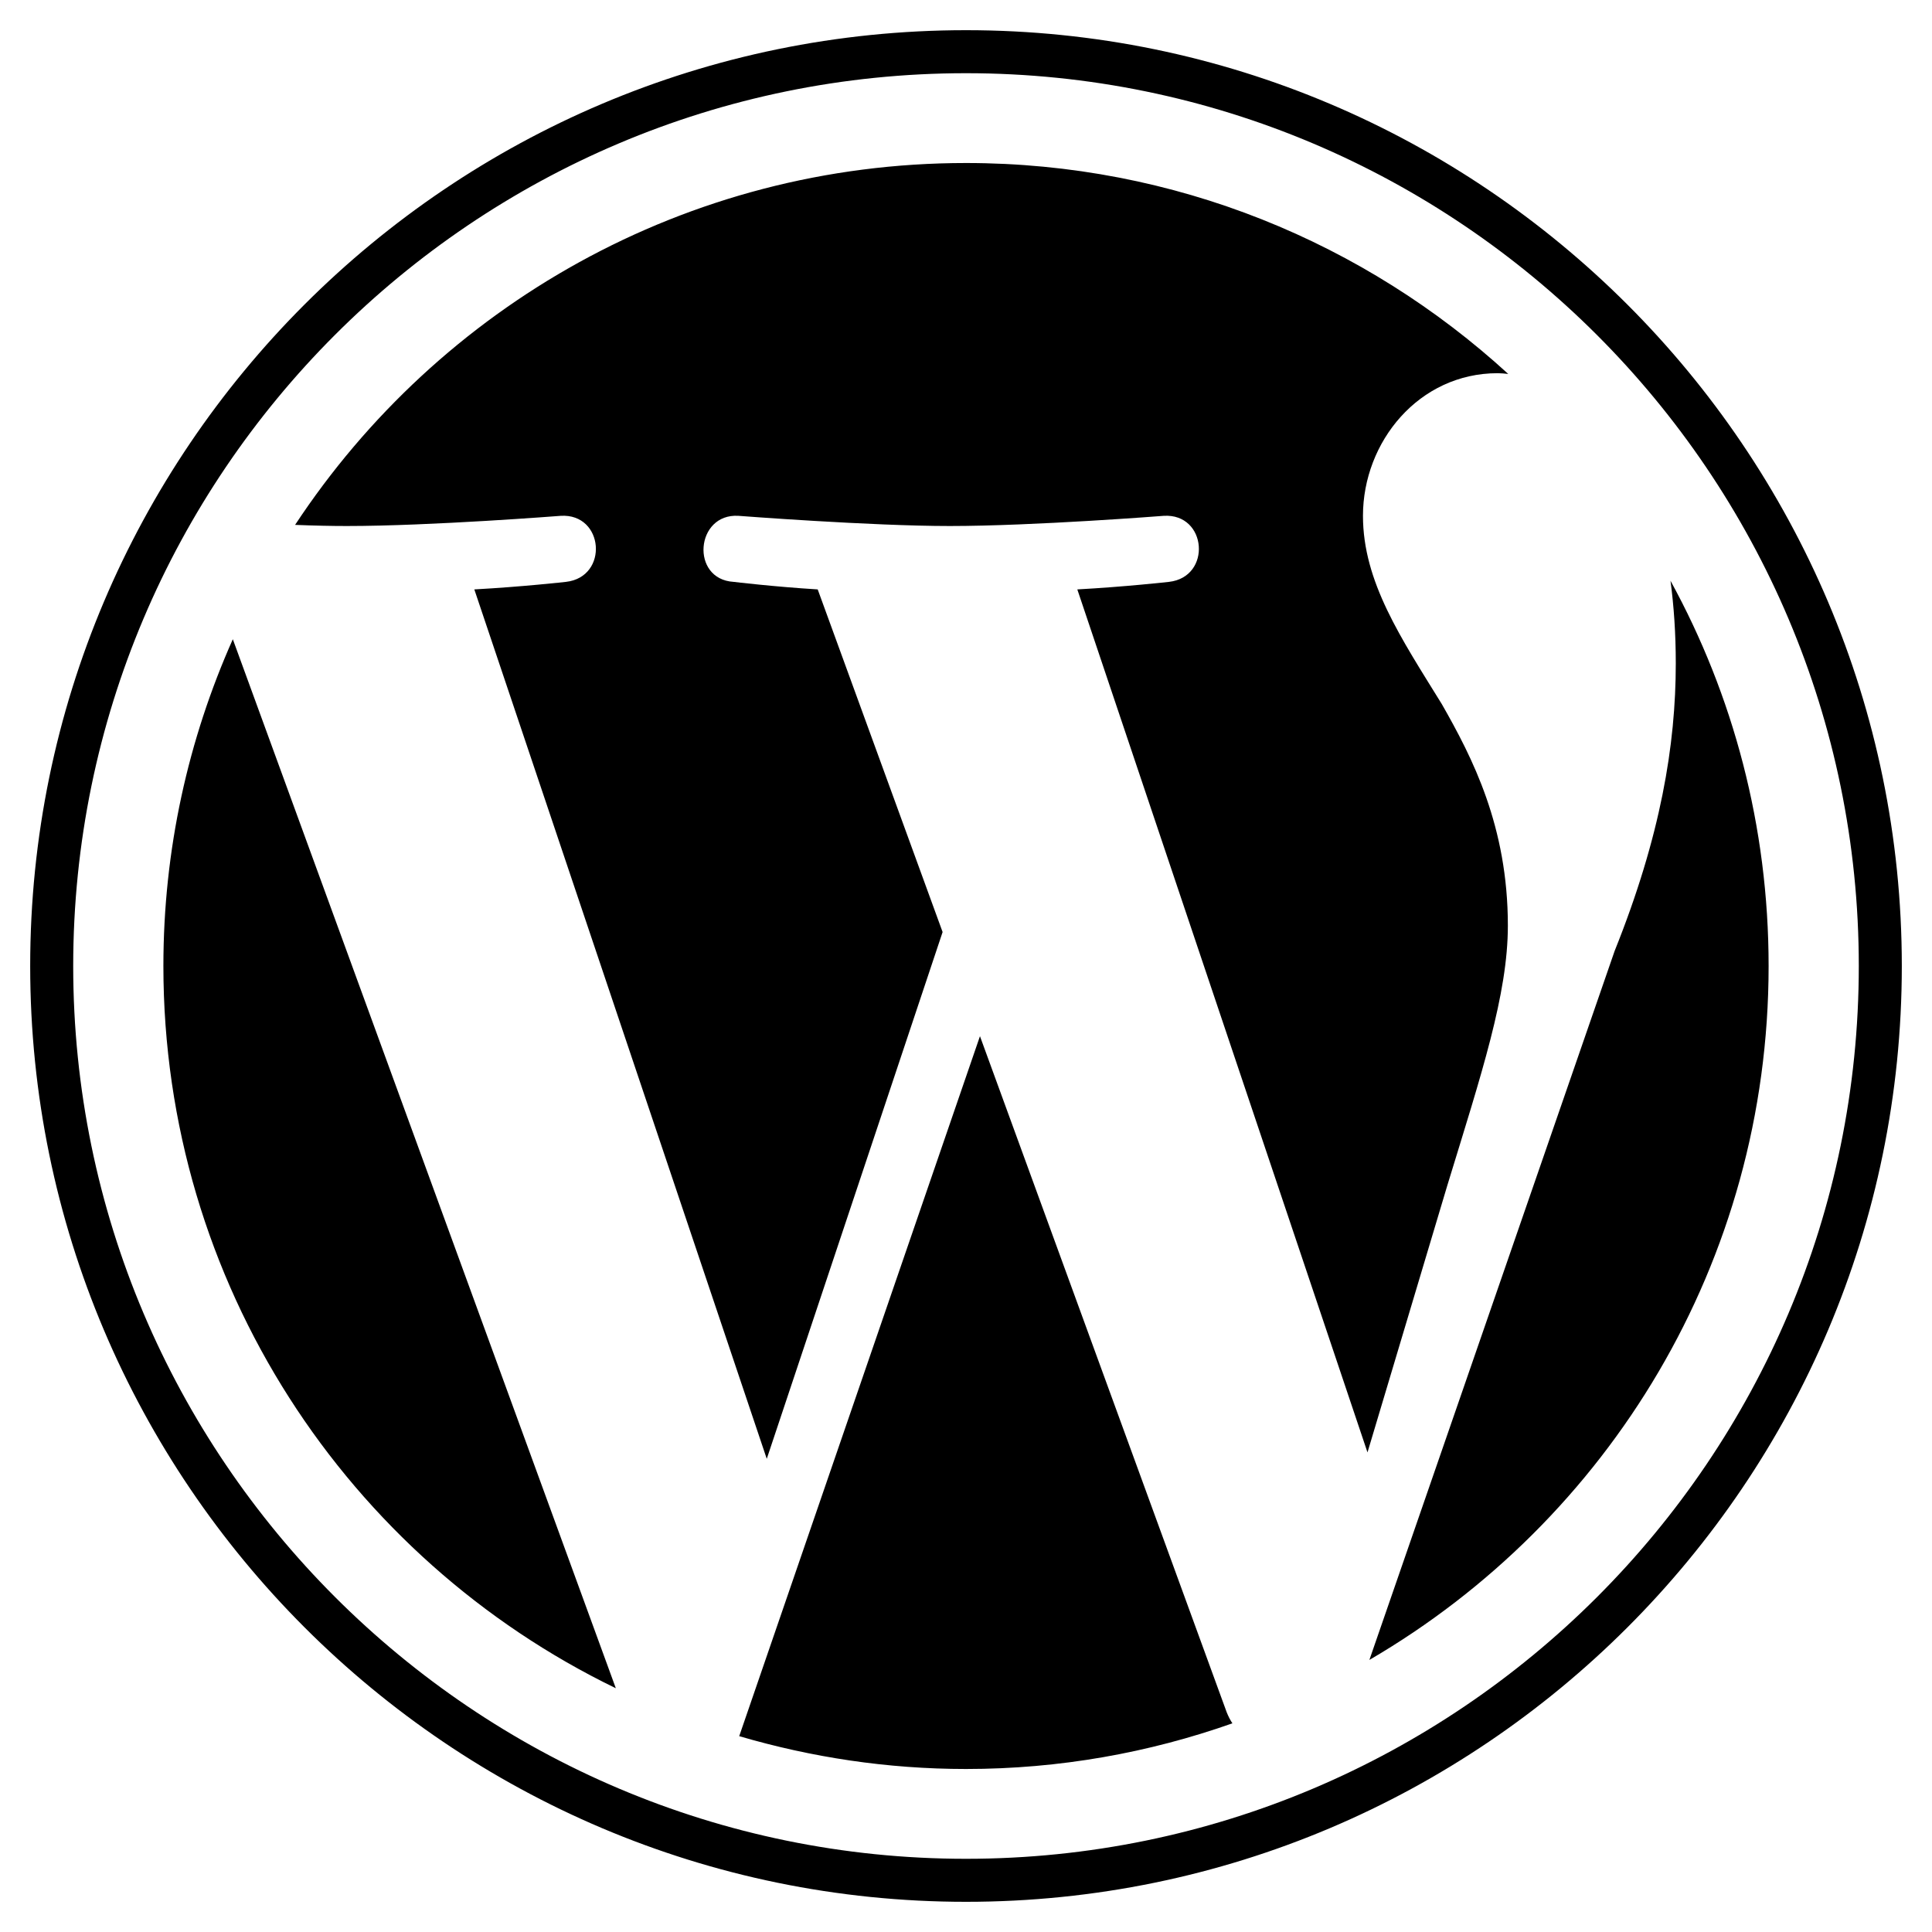
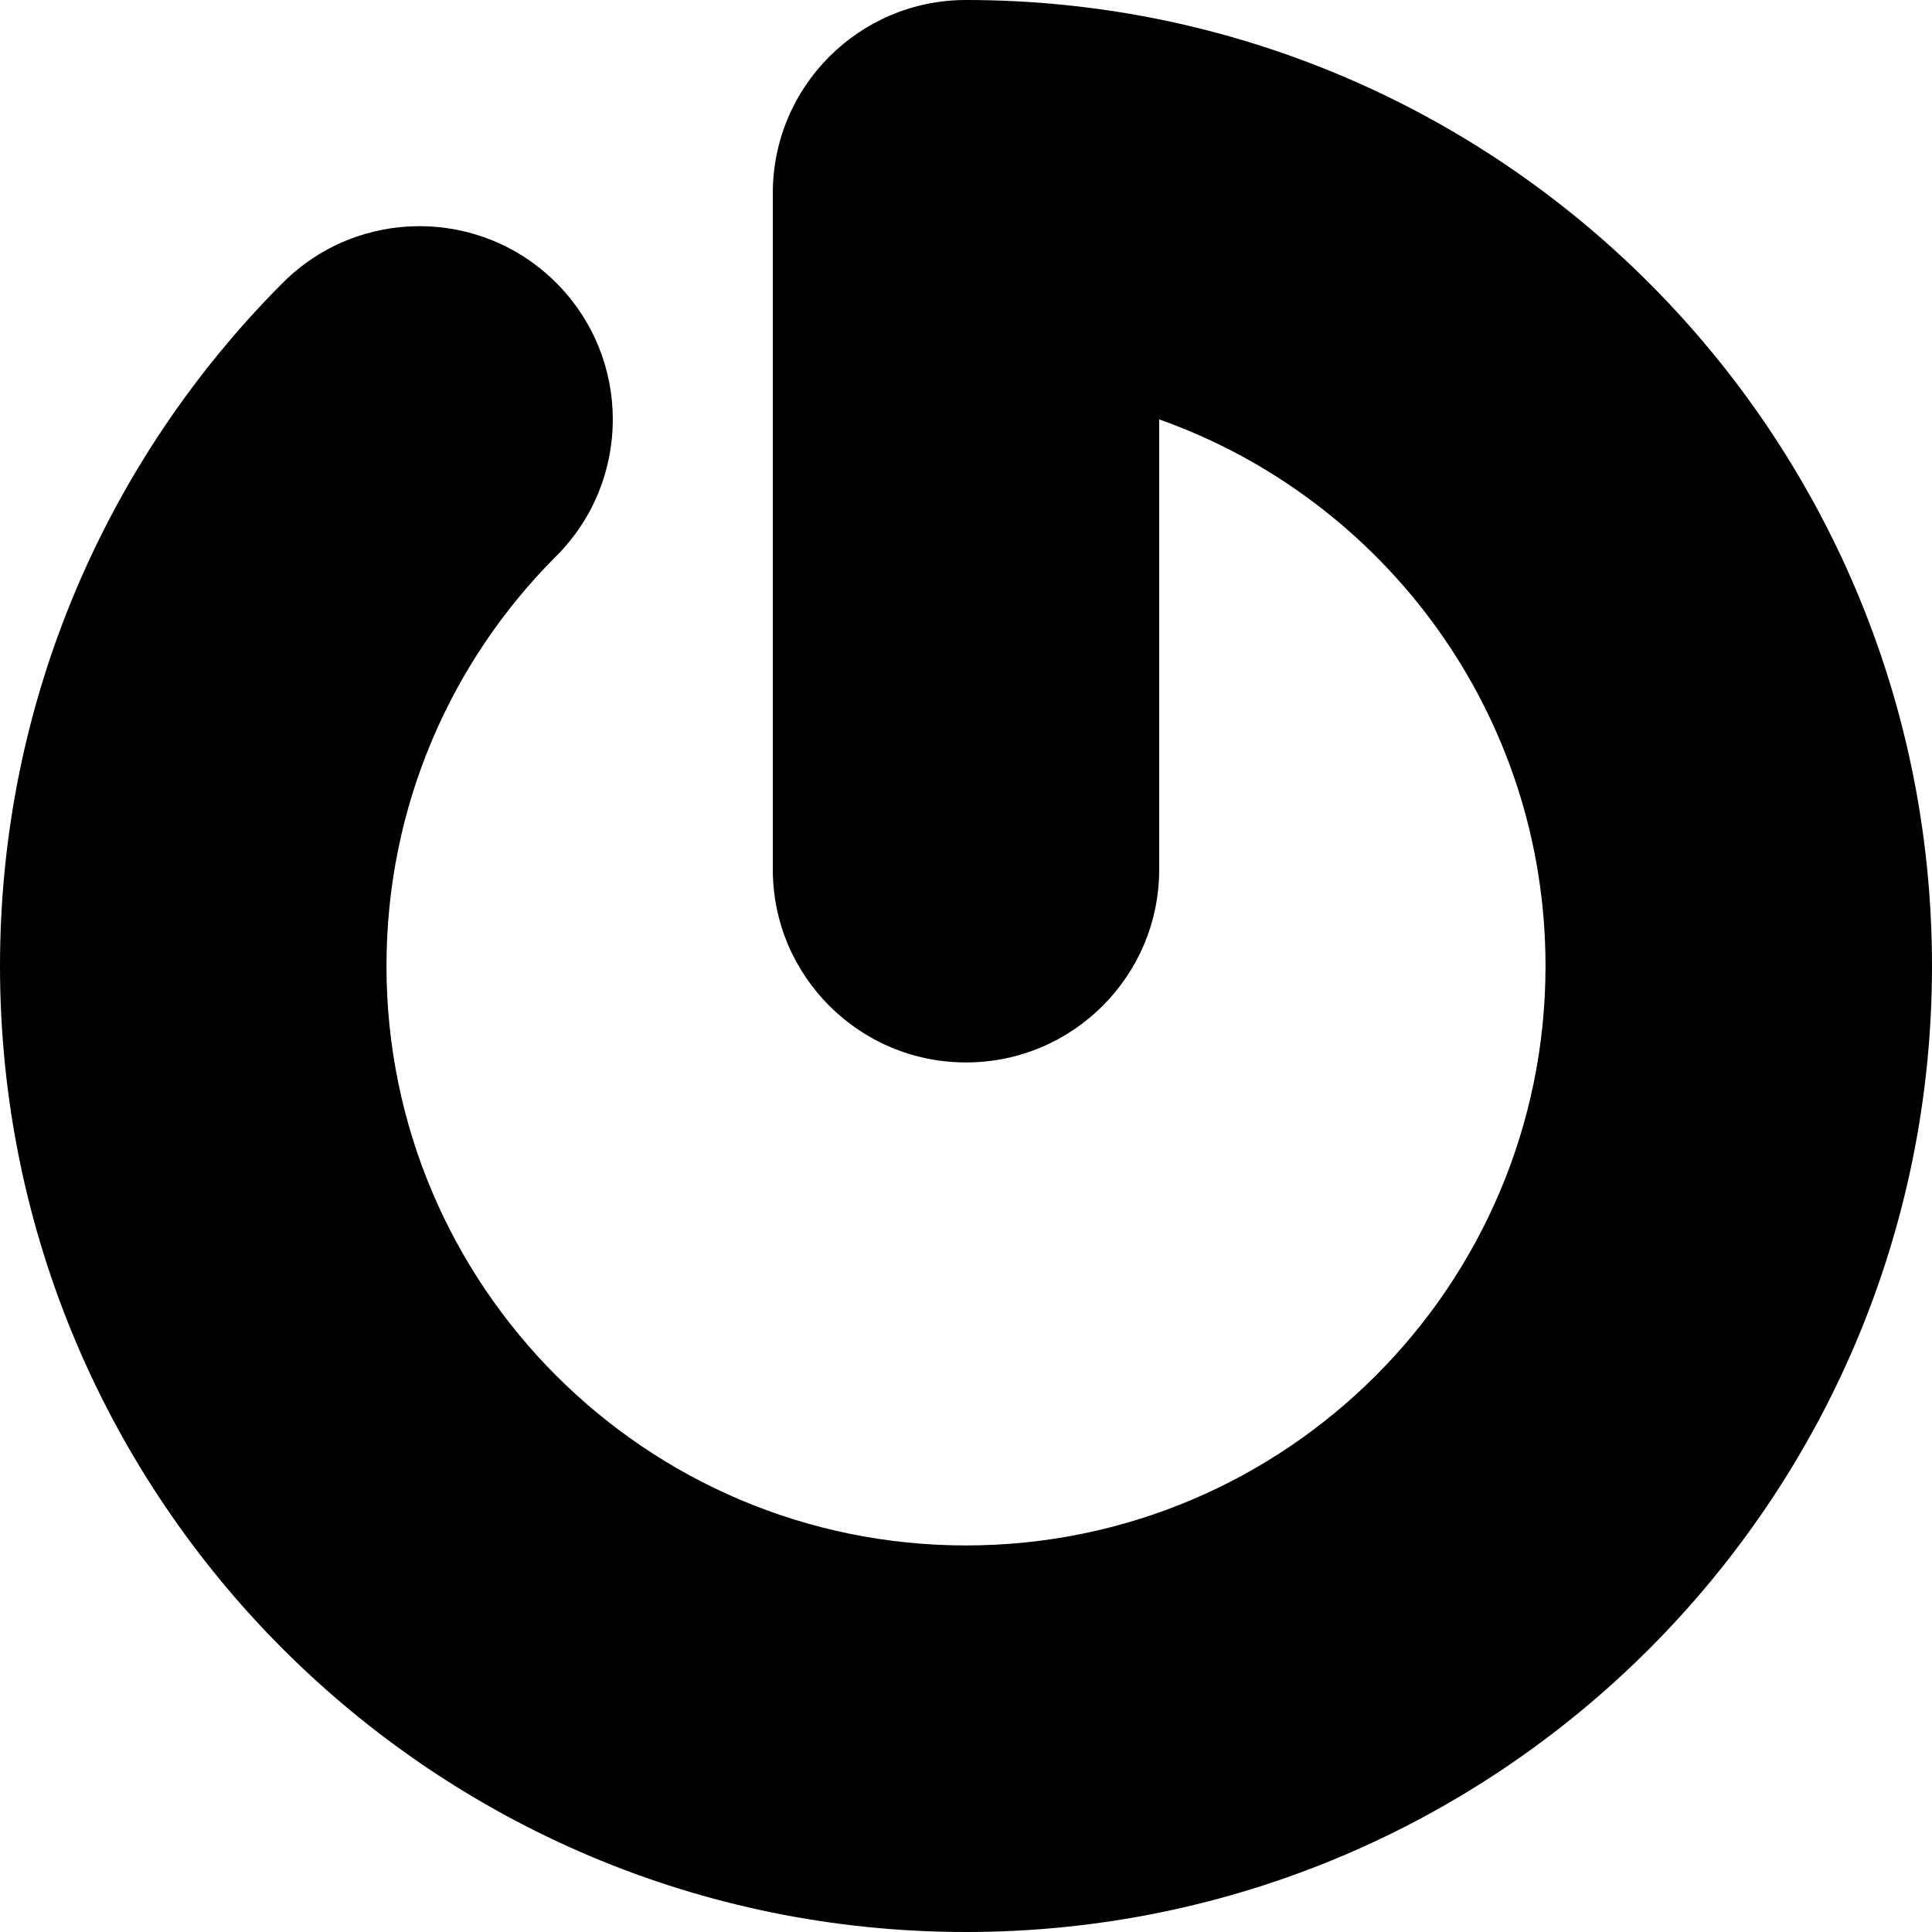
- <svg xmlns="http://www.w3.org/2000/svg" aria-hidden="true" focusable="false" data-prefix="fab" data-icon="wordpress" class="svg-inline--fa fa-wordpress fa-w-16" role="img" viewBox="0 0 512 512">
-   <path fill="currentColor" d="M61.7 169.4l101.5 278C92.2 413 43.3 340.2 43.3 256c0-30.9 6.6-60.1 18.4-86.6zm337.9 75.9c0-26.3-9.4-44.5-17.5-58.7-10.8-17.5-20.9-32.4-20.9-49.9 0-19.6 14.8-37.8 35.7-37.8.9 0 1.8.1 2.8.2-37.9-34.7-88.3-55.9-143.7-55.9-74.3 0-139.7 38.1-177.8 95.9 5 .2 9.7.3 13.7.3 22.2 0 56.7-2.7 56.7-2.7 11.5-.7 12.8 16.2 1.4 17.5 0 0-11.5 1.3-24.3 2l77.5 230.4L249.8 247l-33.1-90.8c-11.5-.7-22.3-2-22.3-2-11.5-.7-10.1-18.2 1.3-17.5 0 0 35.1 2.7 56 2.7 22.2 0 56.7-2.7 56.7-2.7 11.5-.7 12.8 16.2 1.4 17.5 0 0-11.5 1.3-24.3 2l76.9 228.7 21.2-70.9c9-29.4 16-50.5 16-68.7zm-139.9 29.3l-63.8 185.5c19.1 5.6 39.2 8.7 60.1 8.7 24.8 0 48.5-4.3 70.6-12.1-.6-.9-1.1-1.9-1.5-2.9l-65.4-179.2zm183-120.7c.9 6.8 1.4 14 1.4 21.9 0 21.6-4 45.8-16.2 76.2l-65 187.9C426.2 403 468.7 334.5 468.7 256c0-37-9.4-71.8-26-102.1zM504 256c0 136.8-111.3 248-248 248C119.2 504 8 392.7 8 256 8 119.2 119.2 8 256 8c136.7 0 248 111.2 248 248zm-11.4 0c0-130.5-106.2-236.6-236.6-236.6C125.5 19.4 19.4 125.5 19.4 256S125.6 492.6 256 492.6c130.5 0 236.6-106.1 236.6-236.6z" />
+ <svg xmlns="http://www.w3.org/2000/svg" width="24px" height="24px" viewBox="0 0 24 24" role="img">
+   <path d="M12 0c-1.326 0-2.4 1.074-2.4 2.4v8.4c0 1.324 1.074 2.398 2.4 2.398s2.4-1.074 2.4-2.398V5.21c2.795.99 4.799 3.654 4.799 6.789 0 3.975-3.225 7.199-7.199 7.199S4.801 15.975 4.801 12c0-1.989.805-3.789 2.108-5.091.938-.938.938-2.458 0-3.396s-2.458-.938-3.396 0C1.344 5.686 0 8.686 0 12c0 6.627 5.373 12 12 12s12-5.373 12-12S18.627 0 12 0" />
</svg>
